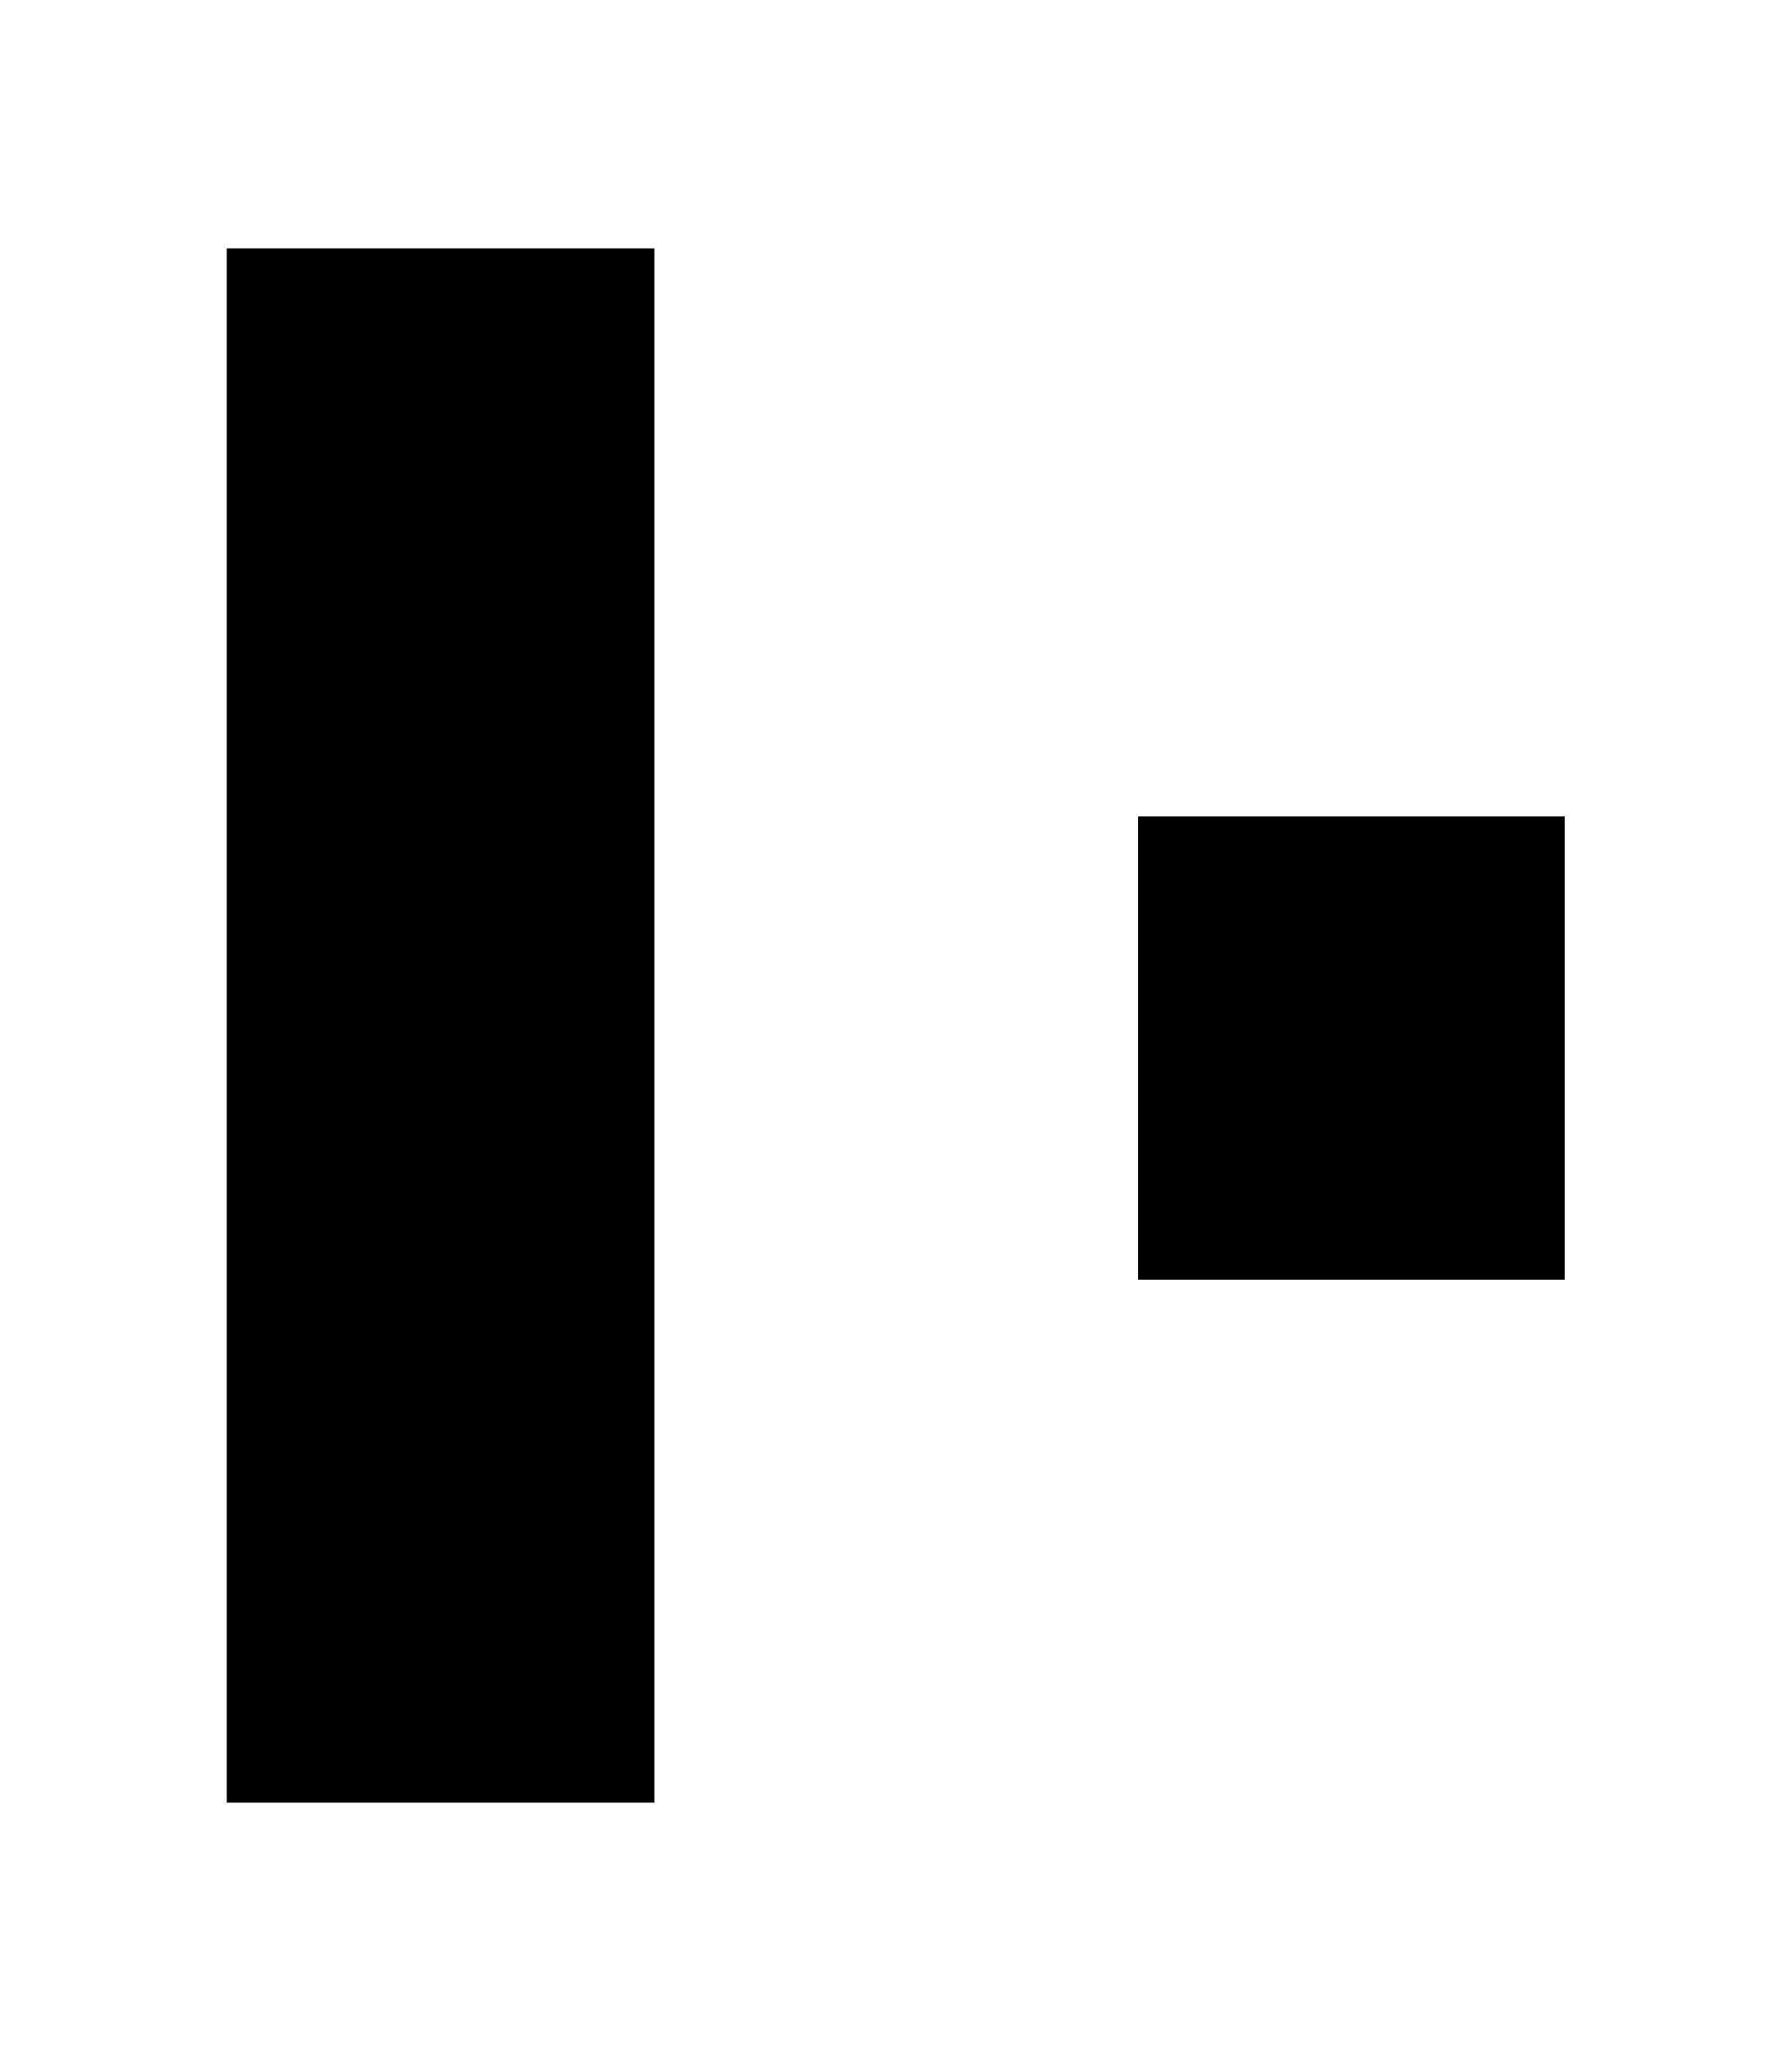
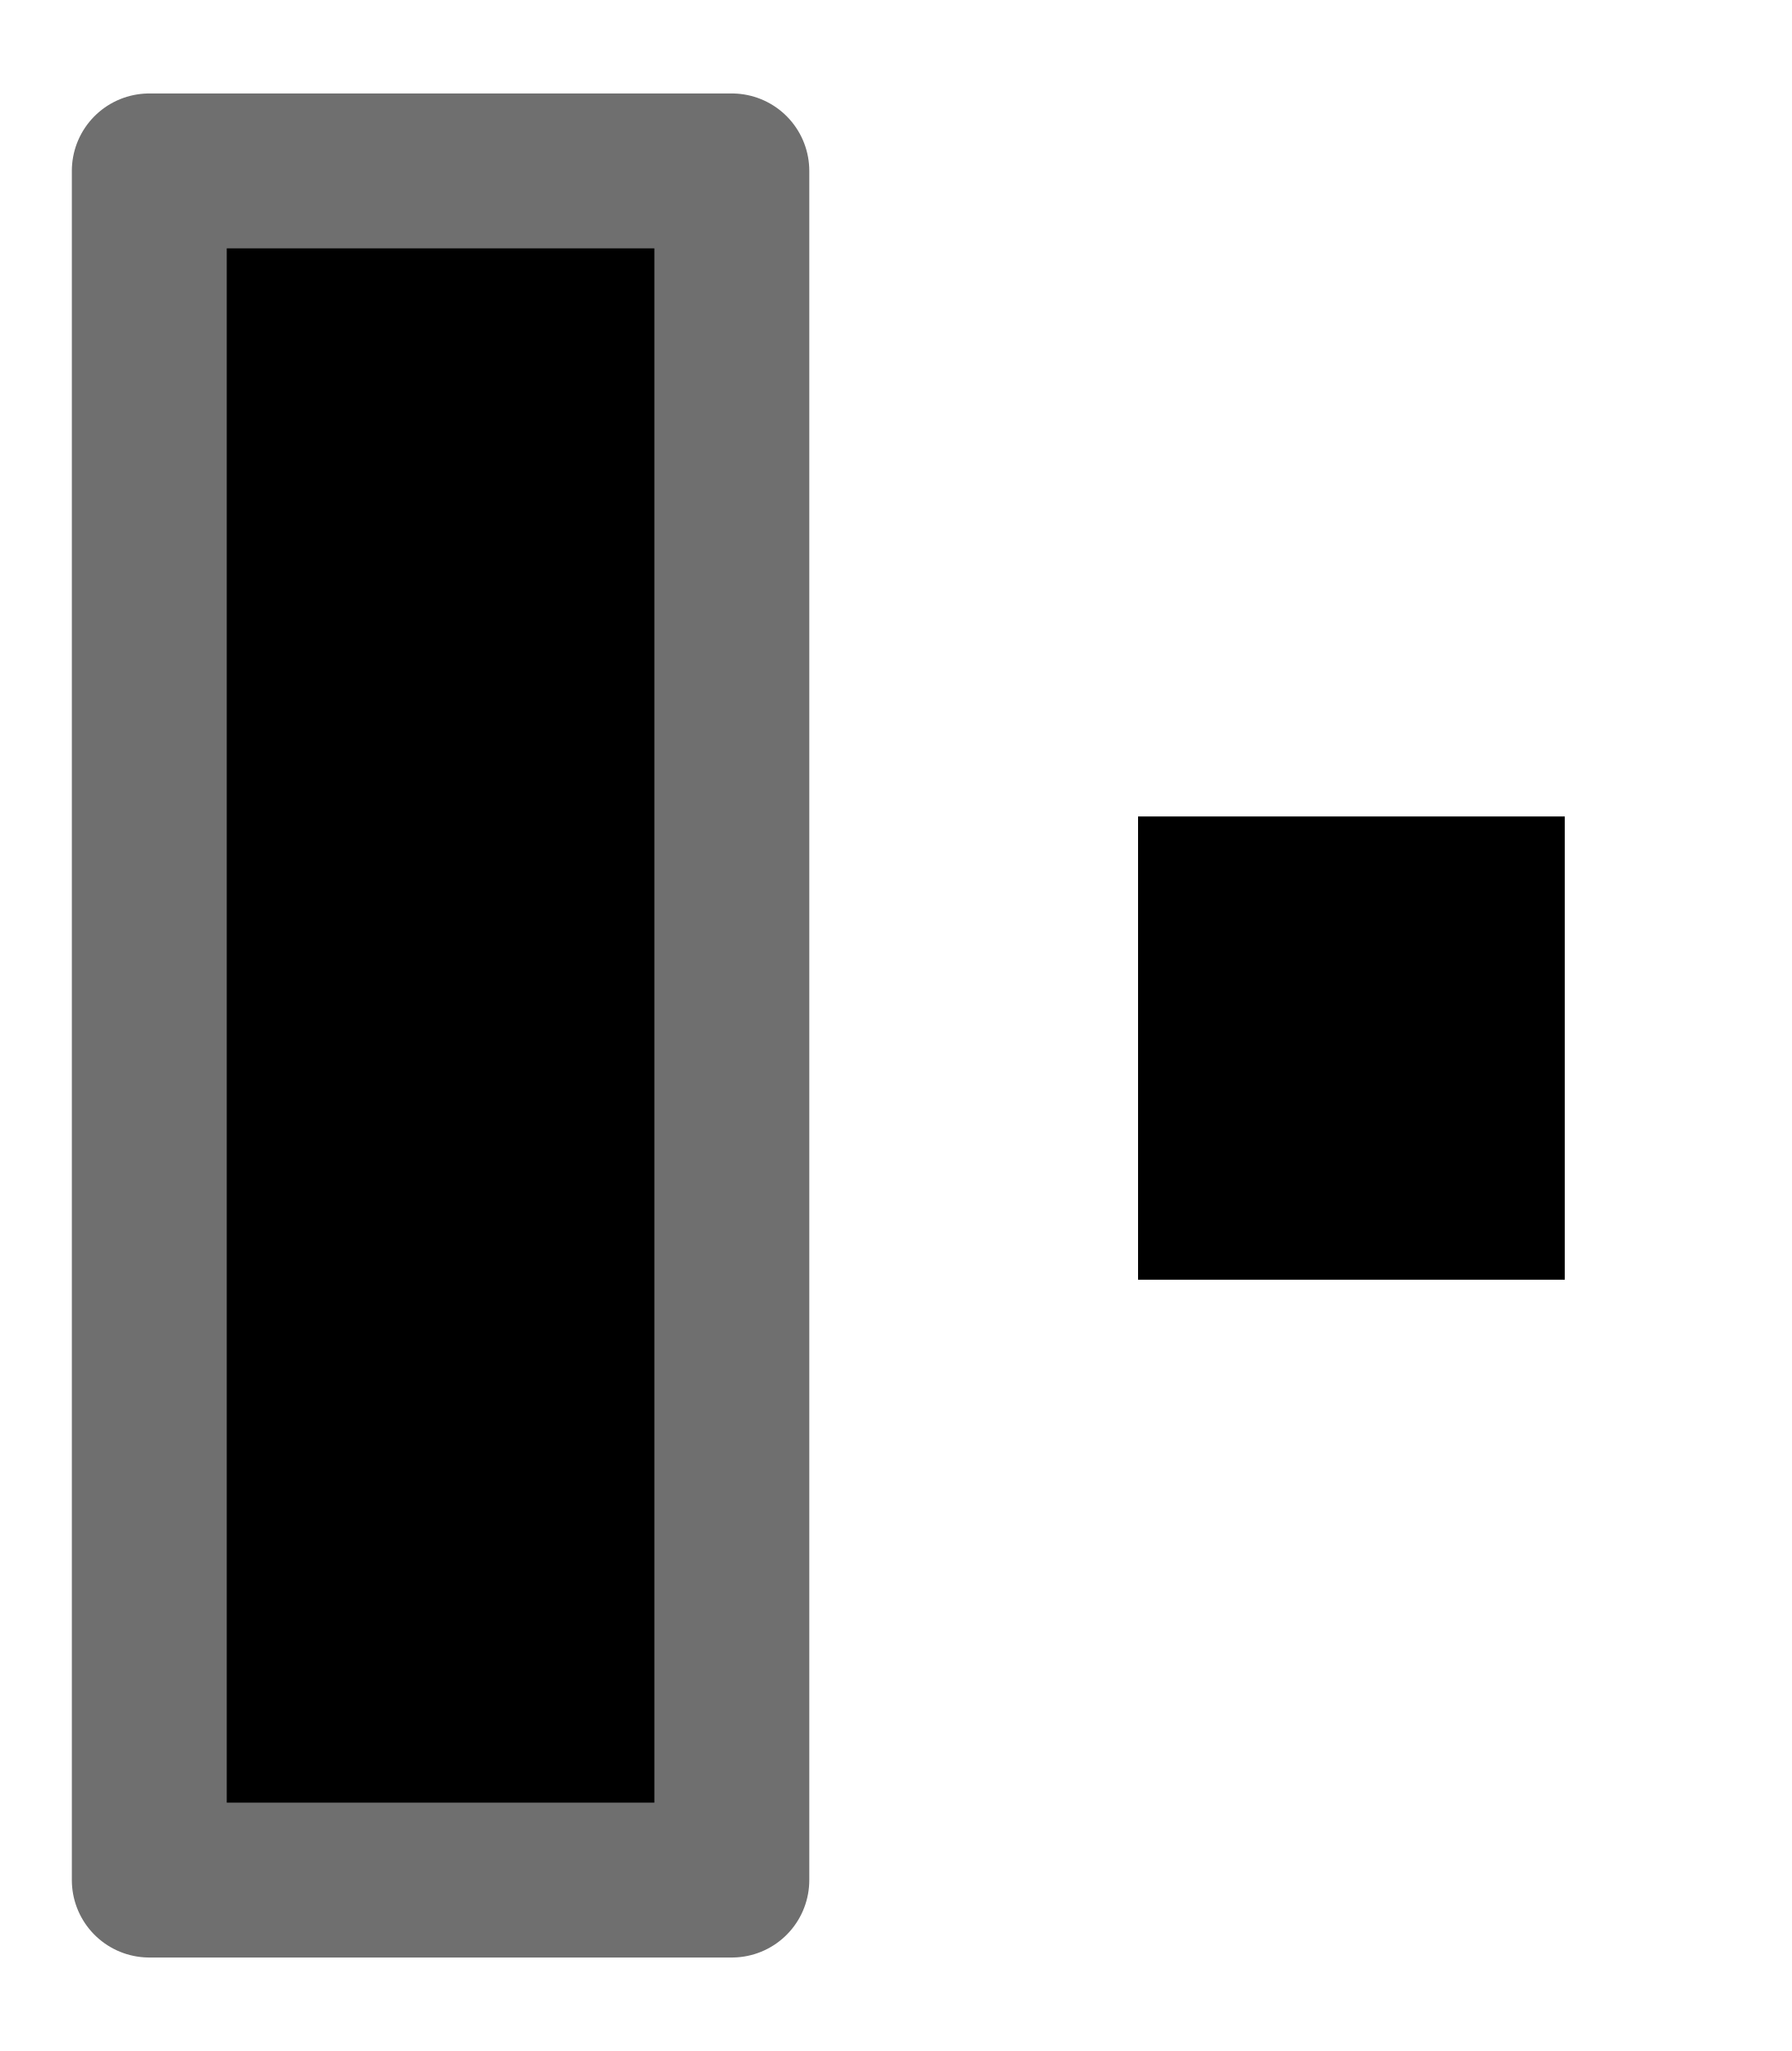
<svg xmlns="http://www.w3.org/2000/svg" width="100%" height="100%" version="1.1" style="stroke-linecap: round; stroke-linejoin: round; background: rgba(34, 34, 34, 0);" viewBox="-17.482 234.168 69.39 79.451">
-   <rect id="R-b4-03bb36" width="22.563" height="66.209" style="stroke: rgb(255, 255, 255); stroke-opacity: 1; stroke-width: 6; fill: rgb(0, 0, 0); fill-opacity: 1;" x="128" y="34" transform="matrix(1,0,0,1,-139.6995,206.7885)" />
+   <rect id="R-b4-03bb36" width="22.563" height="66.209" style="stroke: rgb(111, 111, 111); stroke-opacity: 1; stroke-width: 6; fill: rgb(0, 0, 0); fill-opacity: 1;" x="128" y="34" transform="matrix(1,0,0,1,-139.6995,206.7885)" />
  <rect id="R-57-95fde8" width="22.528" height="23.947" style="stroke: rgb(255, 255, 255); stroke-opacity: 1; stroke-width: 6; fill: rgb(0, 0, 0); fill-opacity: 1;" x="128" y="34" transform="matrix(1,0,0,1,-104.4024,228.7949)" />
</svg>
